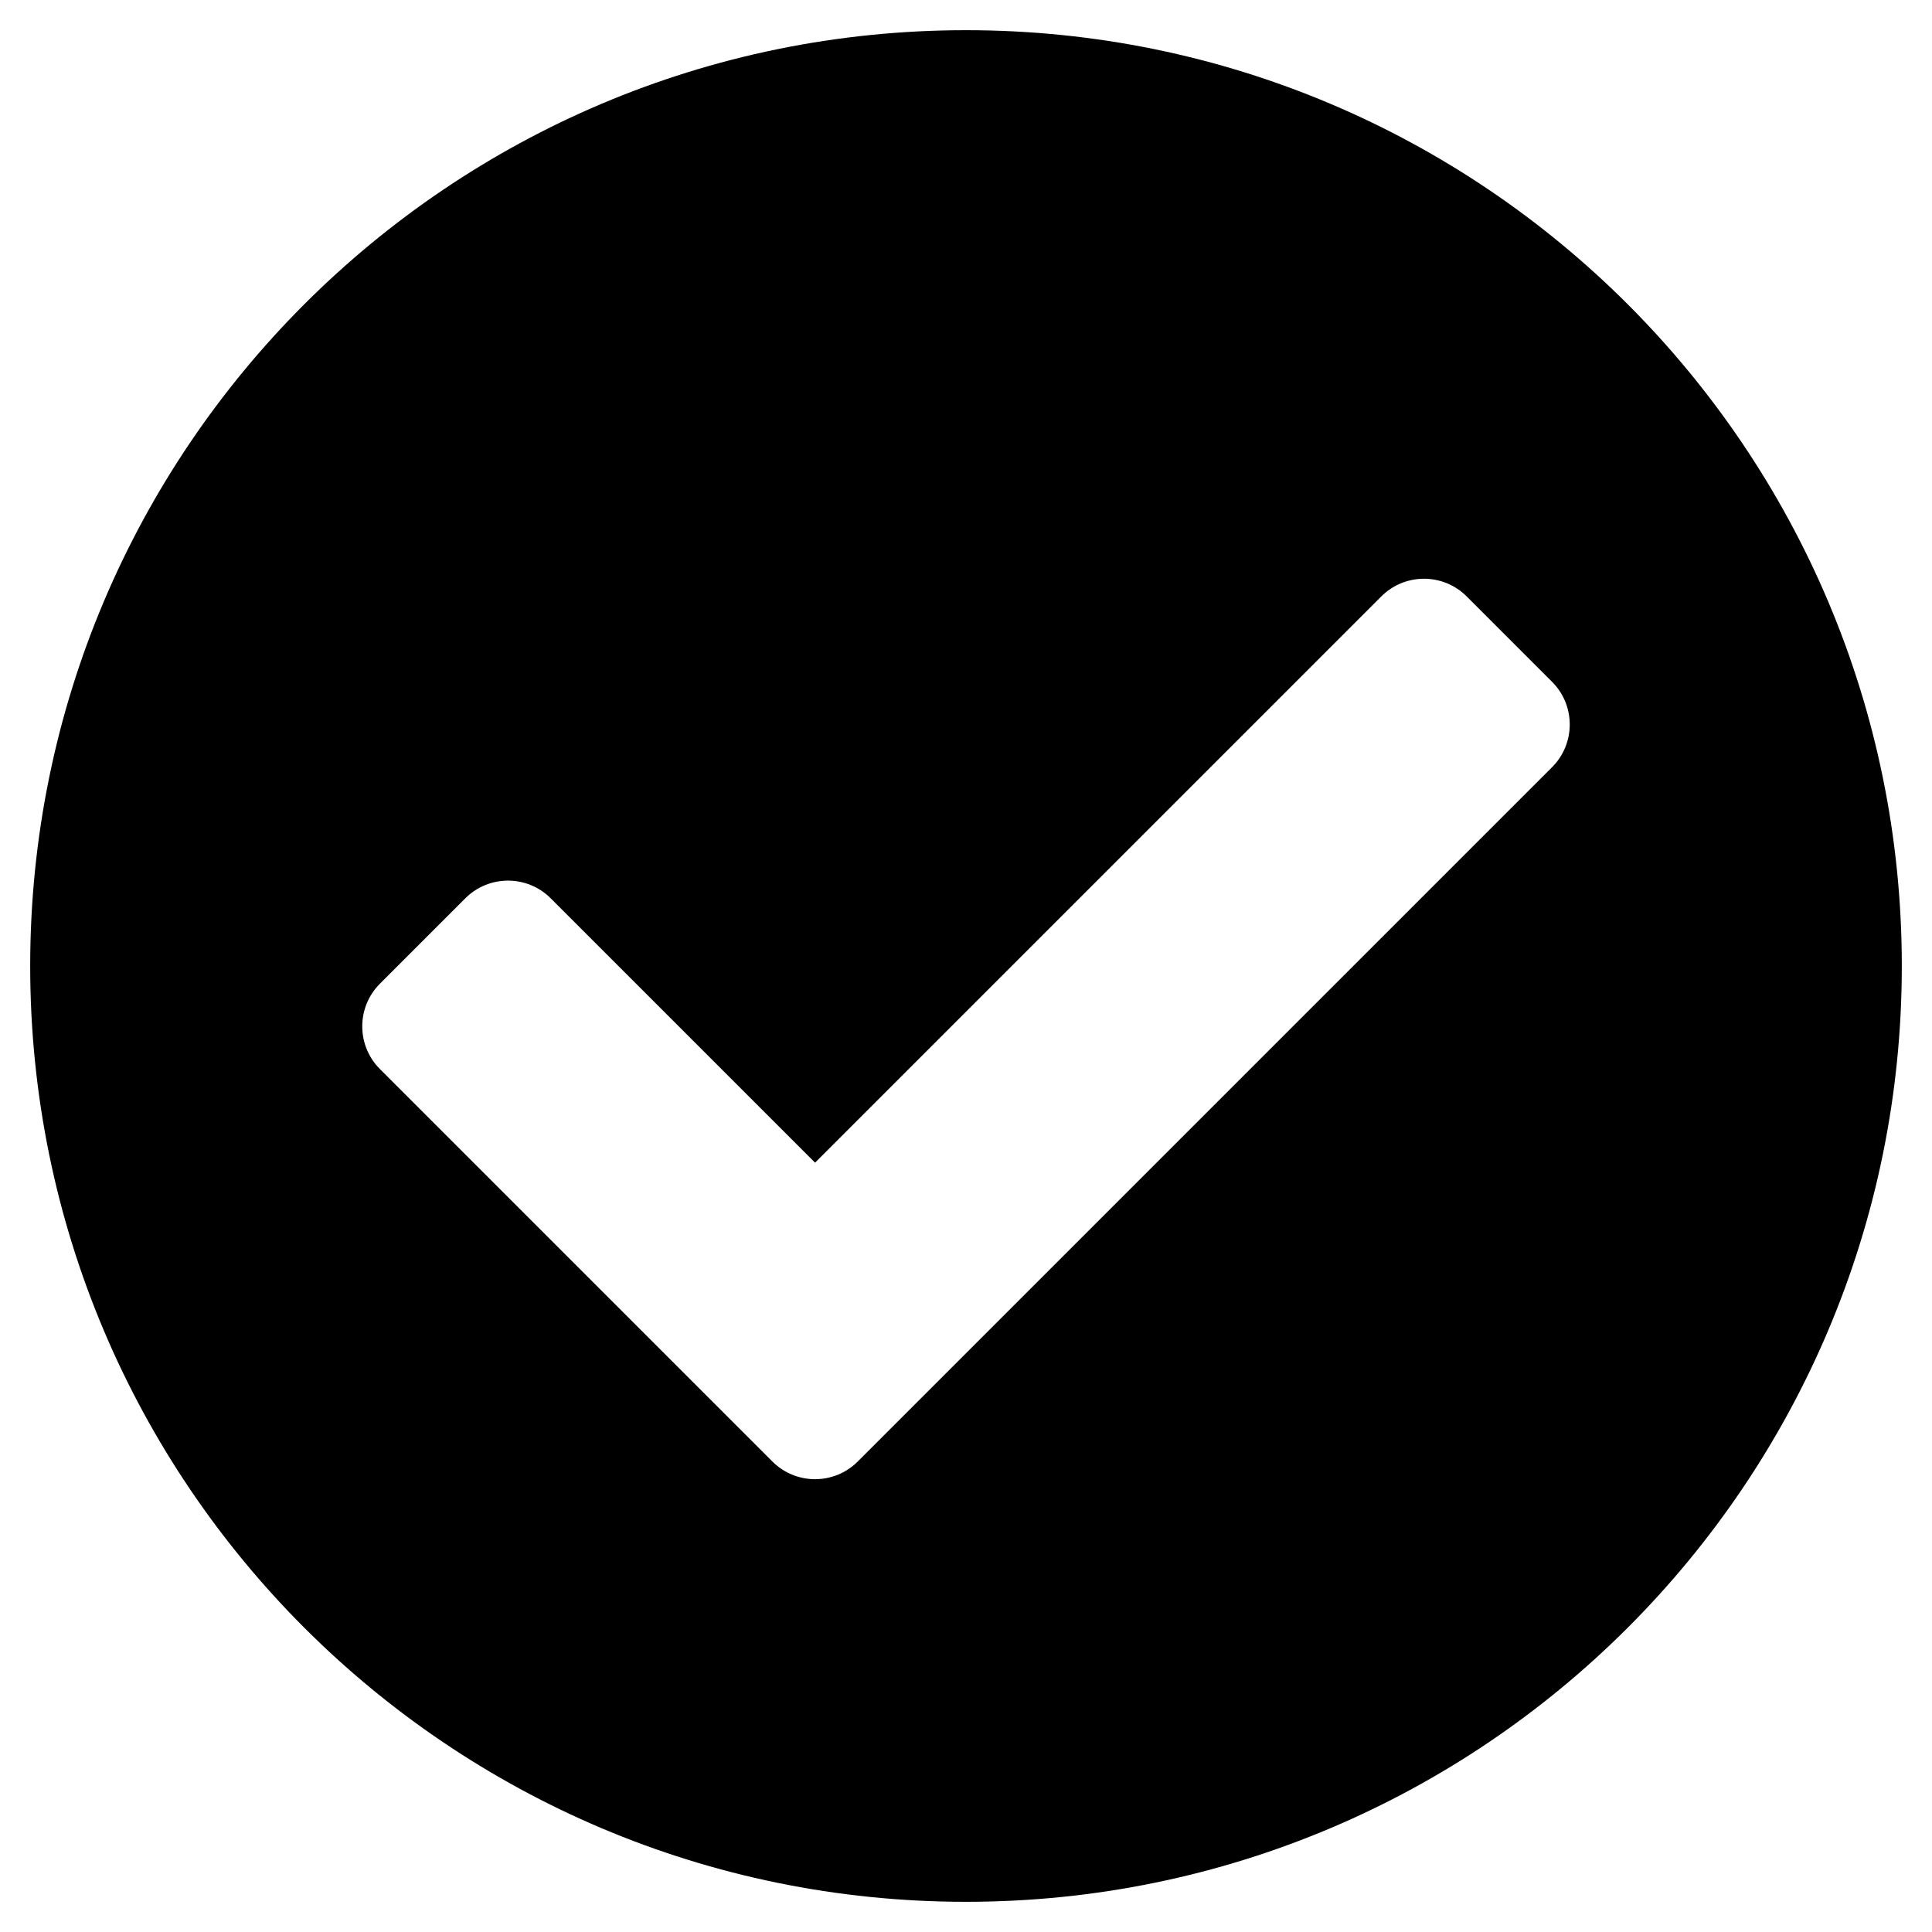
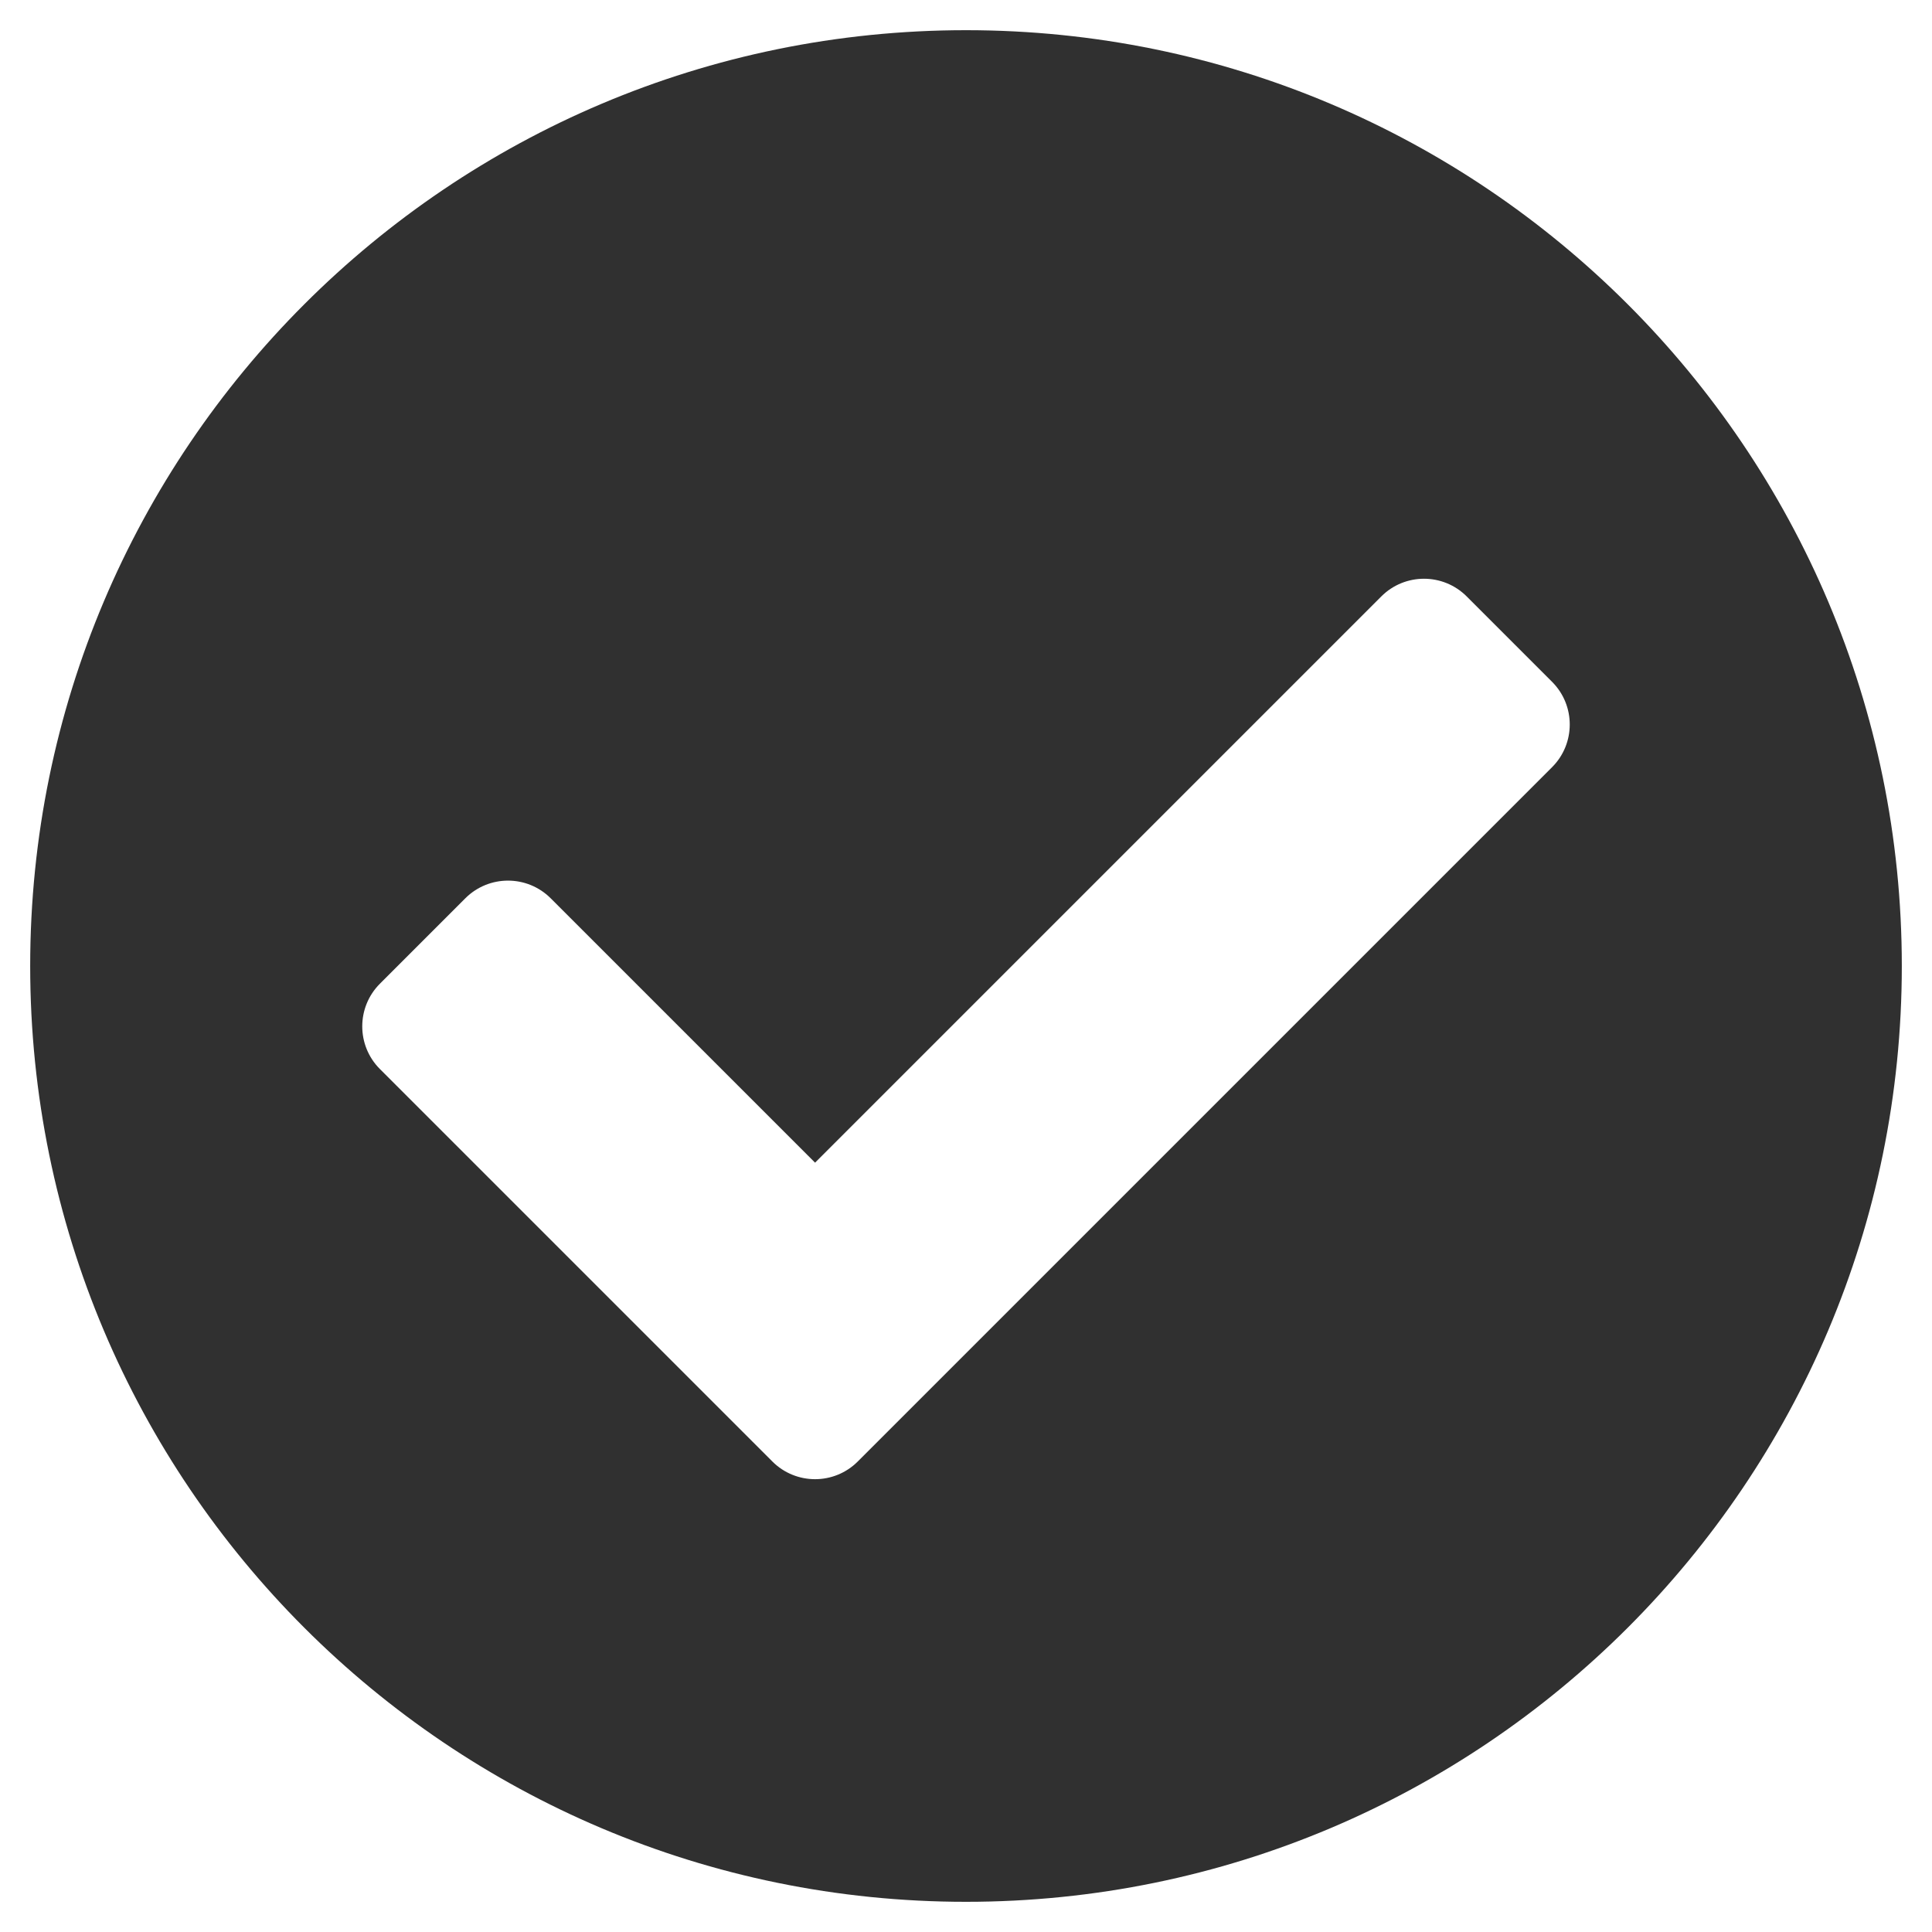
<svg xmlns="http://www.w3.org/2000/svg" aria-hidden="true" focusable="false" data-prefix="fas" data-icon="check-circle" class="svg-inline--fa fa-check-circle fa-w-16" role="img" viewBox="0 0 512 512">
-   <path fill="currentColor" d="M504 256c0 136.967-111.033 248-248 248S8 392.967 8 256 119.033 8 256 8s248 111.033 248 248zM227.314 387.314l184-184c6.248-6.248 6.248-16.379 0-22.627l-22.627-22.627c-6.248-6.249-16.379-6.249-22.628 0L216 308.118l-70.059-70.059c-6.248-6.248-16.379-6.248-22.628 0l-22.627 22.627c-6.248 6.248-6.248 16.379 0 22.627l104 104c6.249 6.249 16.379 6.249 22.628.001z" />
+   <path fill="#303030" d="M504 256c0 136.967-111.033 248-248 248S8 392.967 8 256 119.033 8 256 8s248 111.033 248 248zM227.314 387.314l184-184c6.248-6.248 6.248-16.379 0-22.627l-22.627-22.627c-6.248-6.249-16.379-6.249-22.628 0L216 308.118l-70.059-70.059c-6.248-6.248-16.379-6.248-22.628 0l-22.627 22.627c-6.248 6.248-6.248 16.379 0 22.627l104 104c6.249 6.249 16.379 6.249 22.628.001z" />
</svg>
